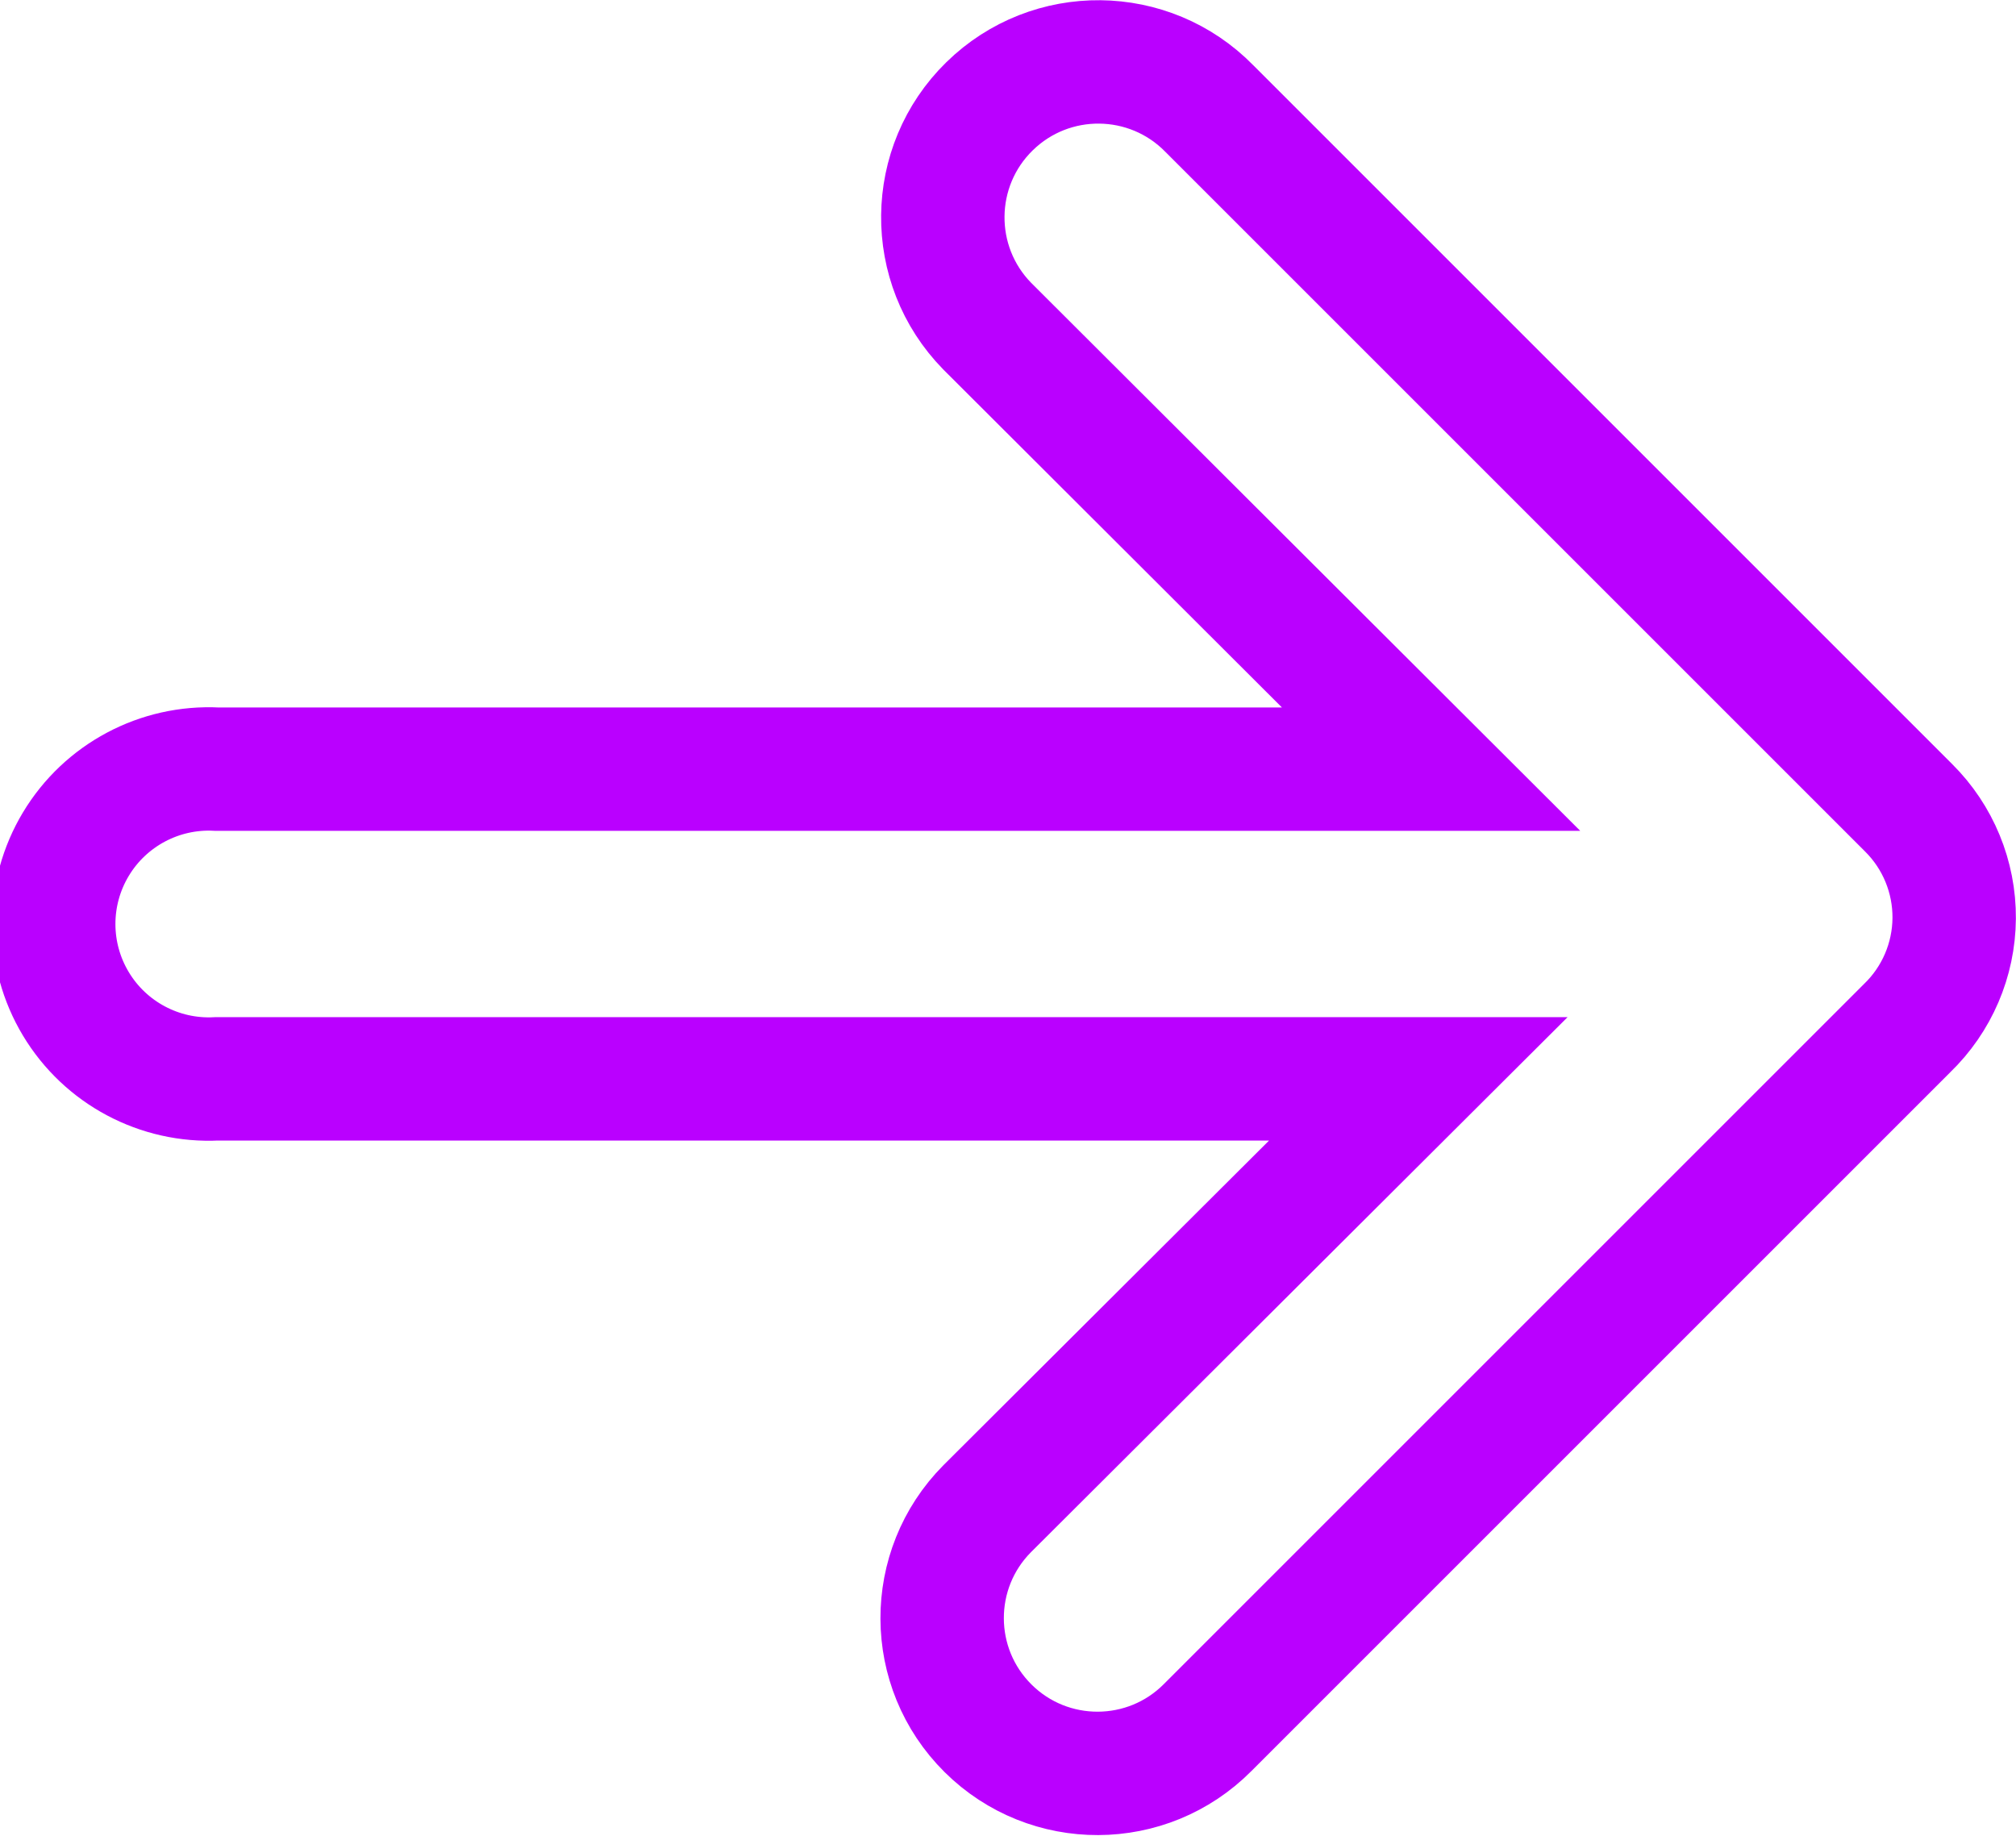
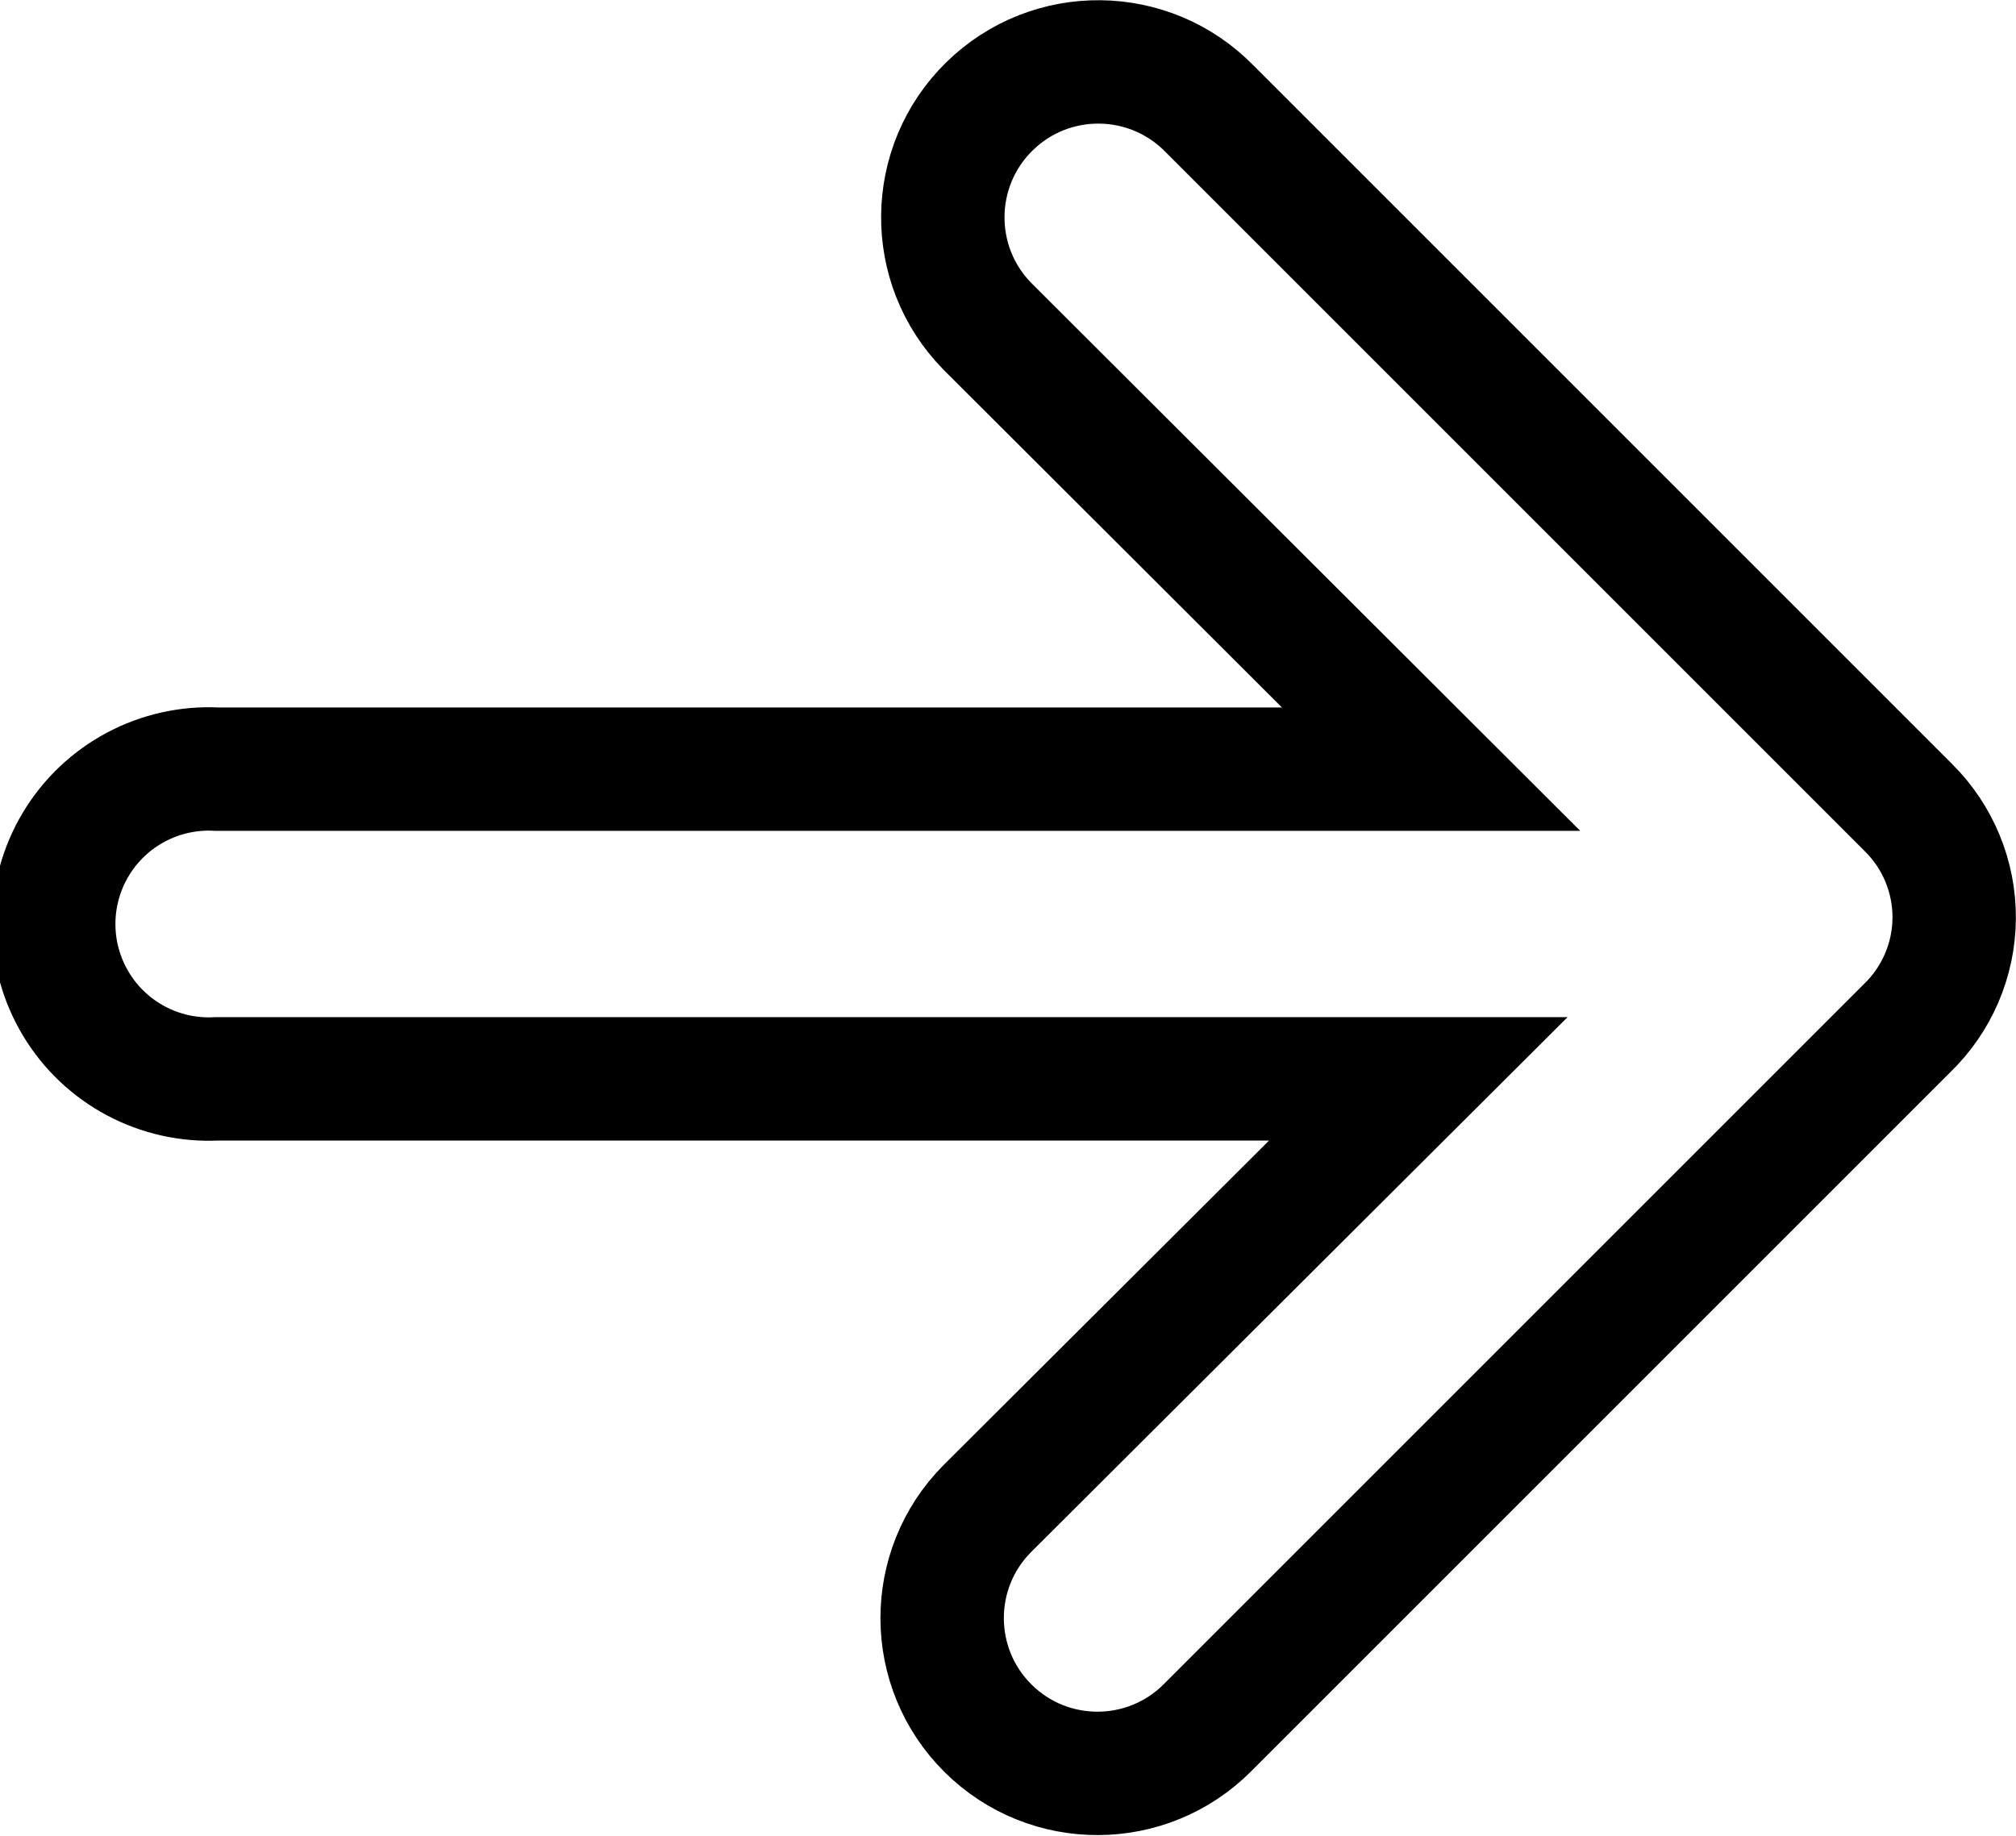
<svg xmlns="http://www.w3.org/2000/svg" viewBox="0 0 49.01 44.62">
-   <g fill="none" stroke="#ba00ff" stroke-miterlimit="10" stroke-width="3">
+   <g fill="none" stroke="#000000" stroke-miterlimit="10" stroke-width="3">
    <path d="M46.4 19.64l-17-17A3.77 3.77 0 0 0 24 7.93L34.79 18.7H5.27a3.77 3.77 0 1 0 0 7.53h29.21L24 36.68A3.77 3.77 0 0 0 29.36 42l17-17a3.75 3.75 0 0 0 .04-5.36z" />
  </g>
</svg>
